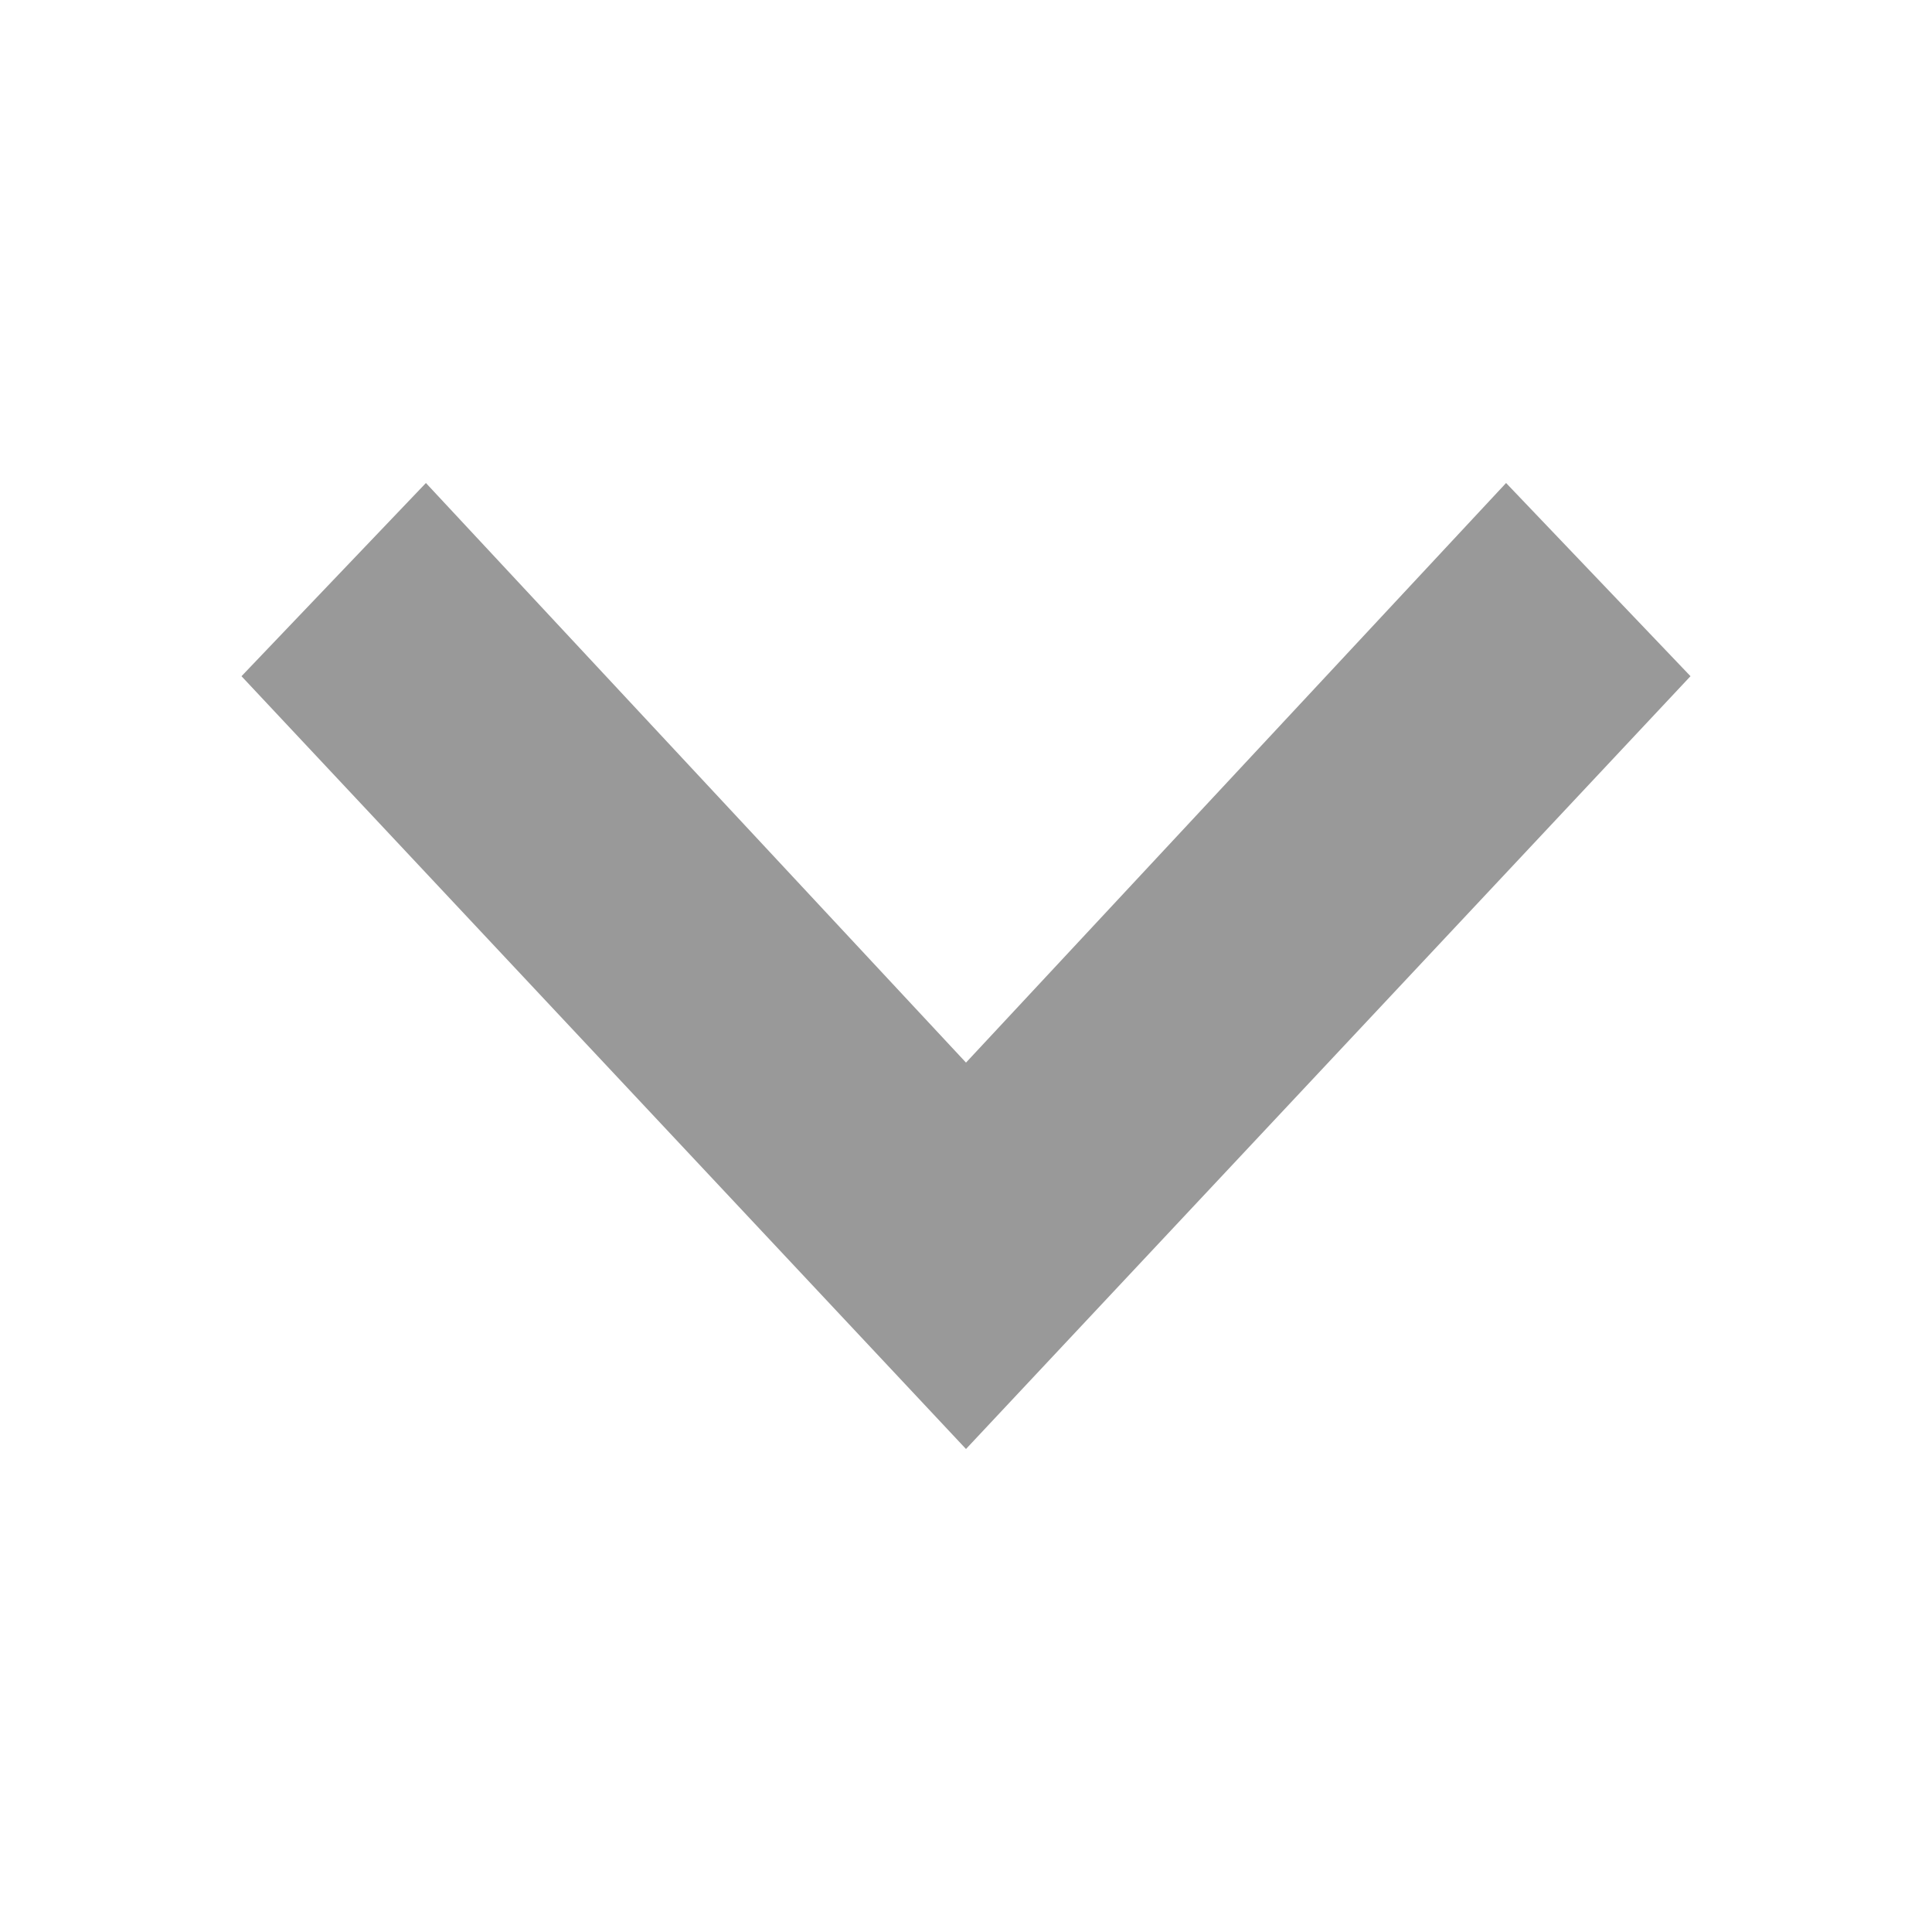
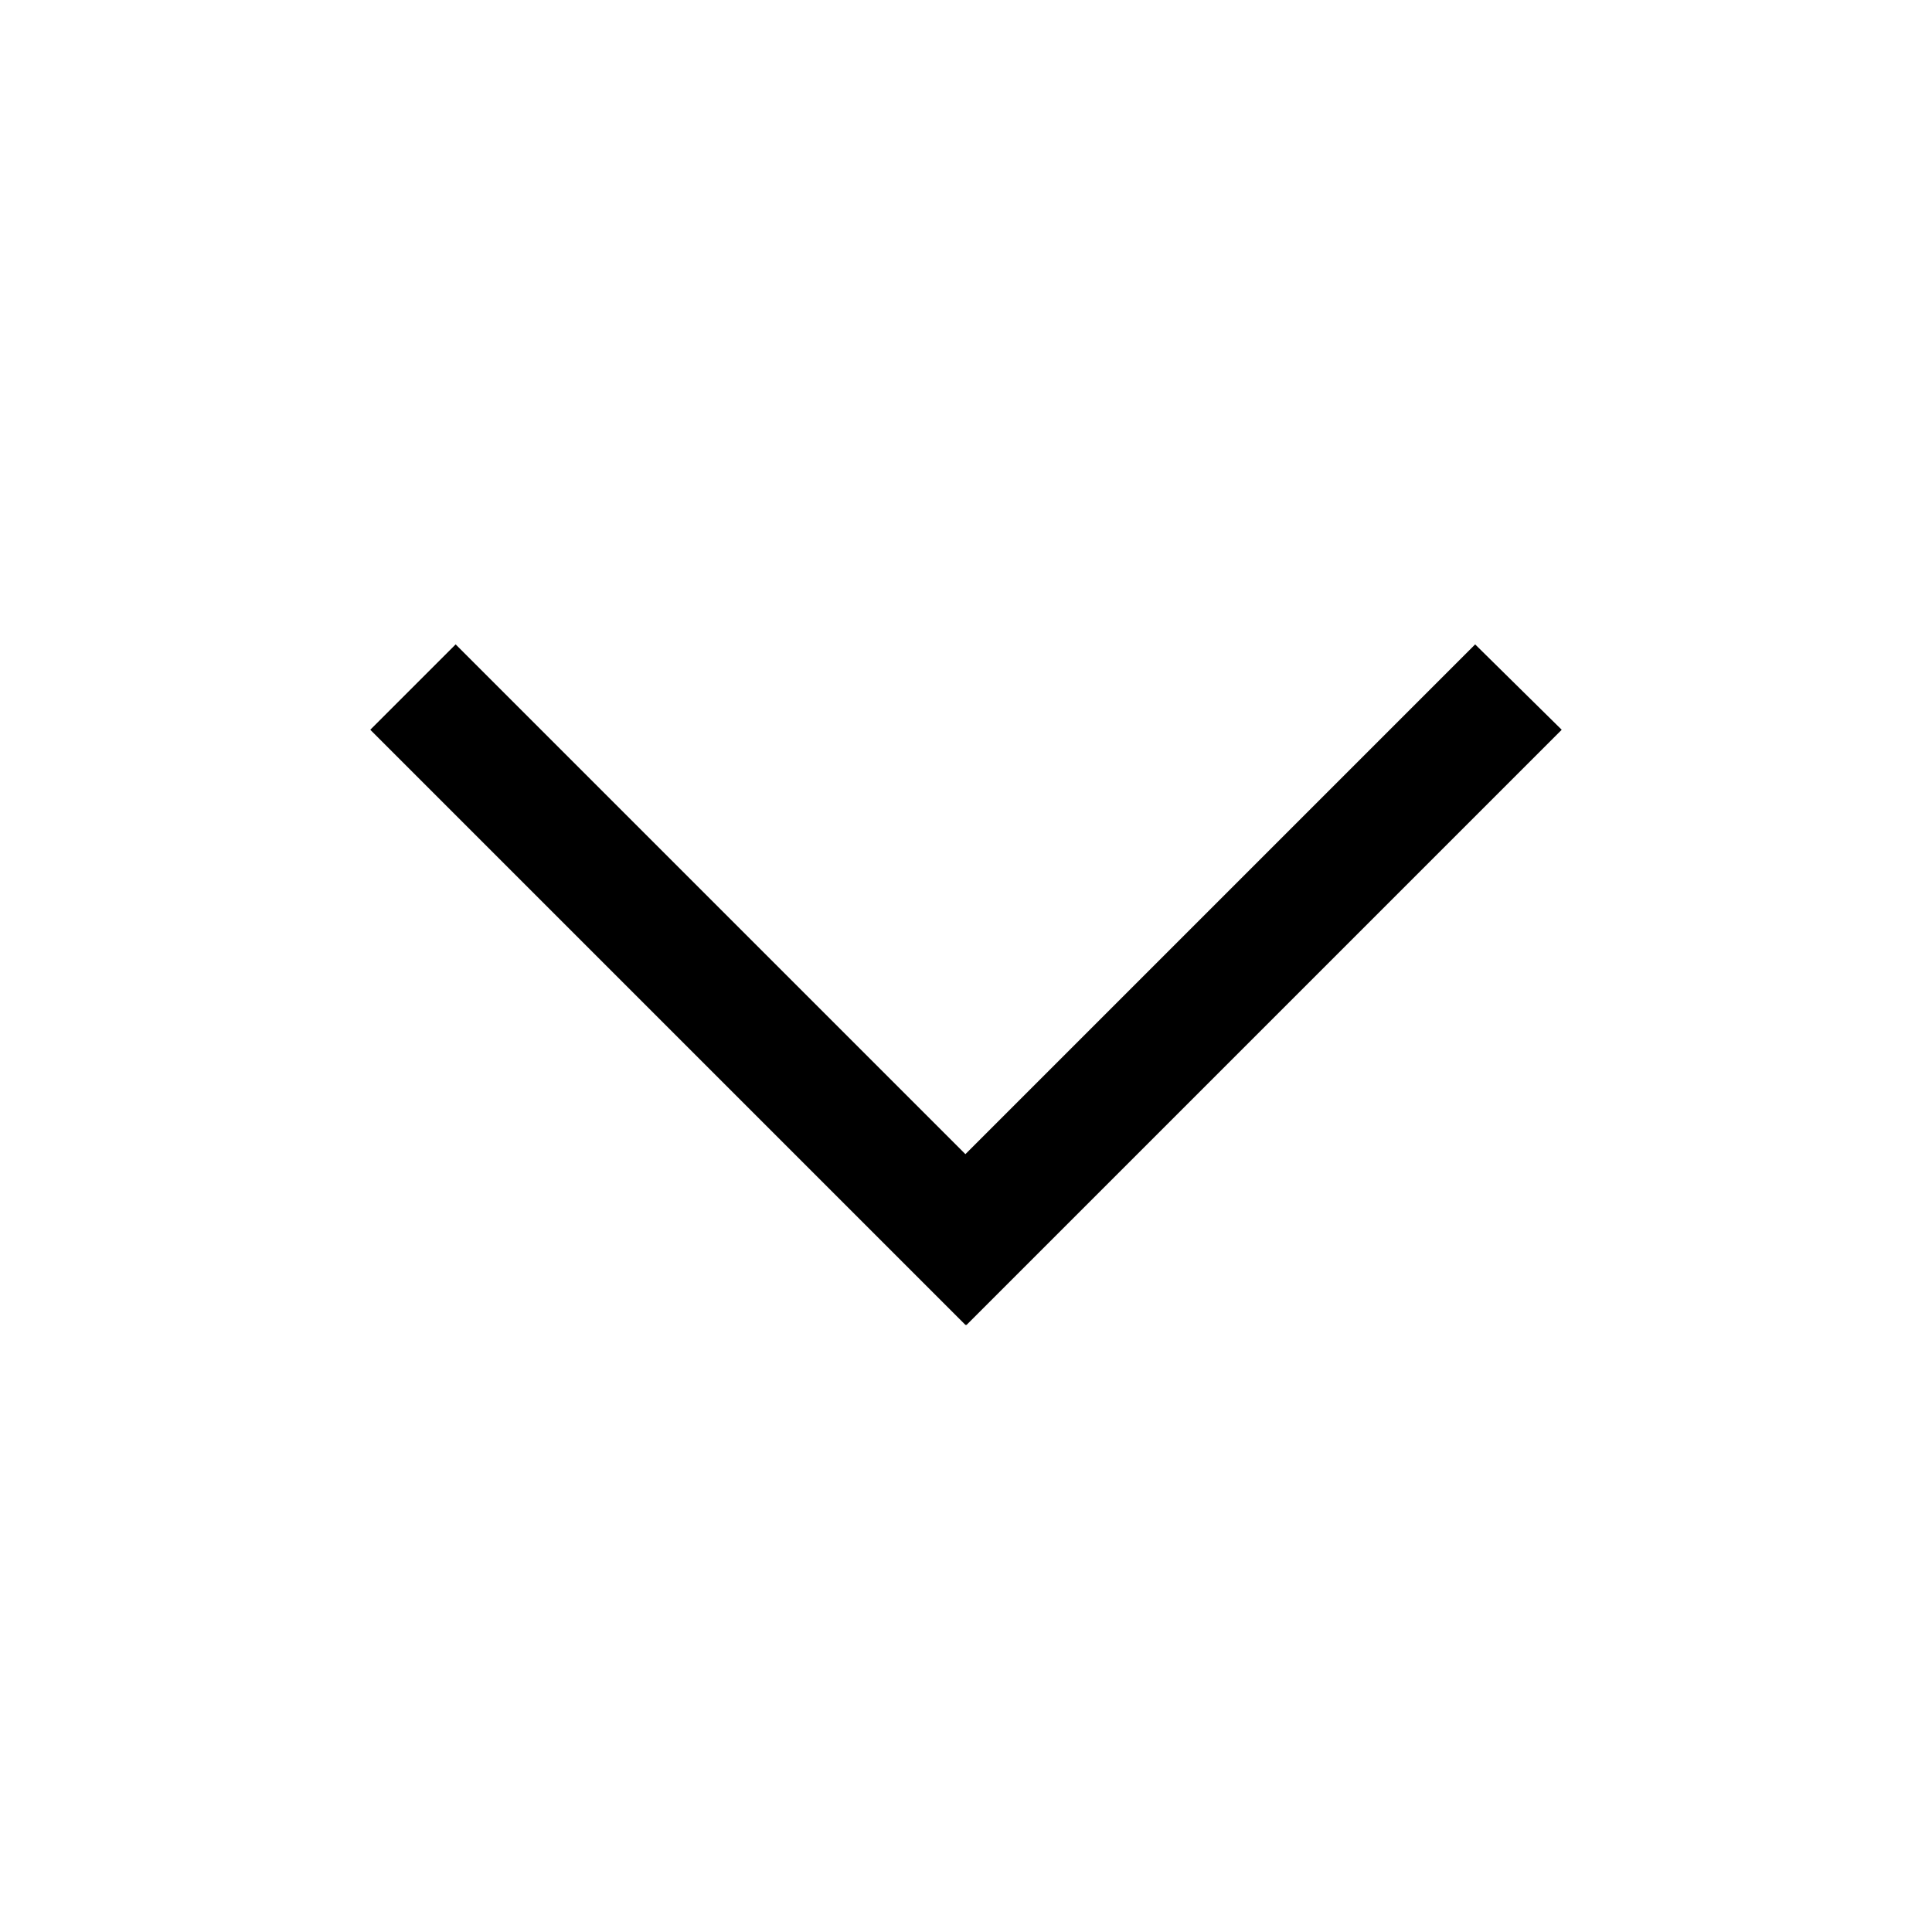
- <svg xmlns="http://www.w3.org/2000/svg" width="1024px" height="1024px" viewBox="0 0 1024 1024" version="1.1">
-   <g id="箭头/下" stroke="none" stroke-width="1" fill="none" fill-rule="evenodd">
-     <polygon id="Shape" fill="#999999" fill-rule="nonzero" points="798.255 256 512 563.2 225.745 256 128 358.4 512 768 896 358.4" />
-   </g>
+ <svg xmlns="http://www.w3.org/2000/svg" viewBox="0 0 1024 1024" width="30" fill="currentColor">
+   <path d="M511.681 702.208h0.637l315.42-315.42-45.879-45.242L511.681 611.724 241.503 341.546l-45.242 45.242 315.42 315.42z" />
</svg>
